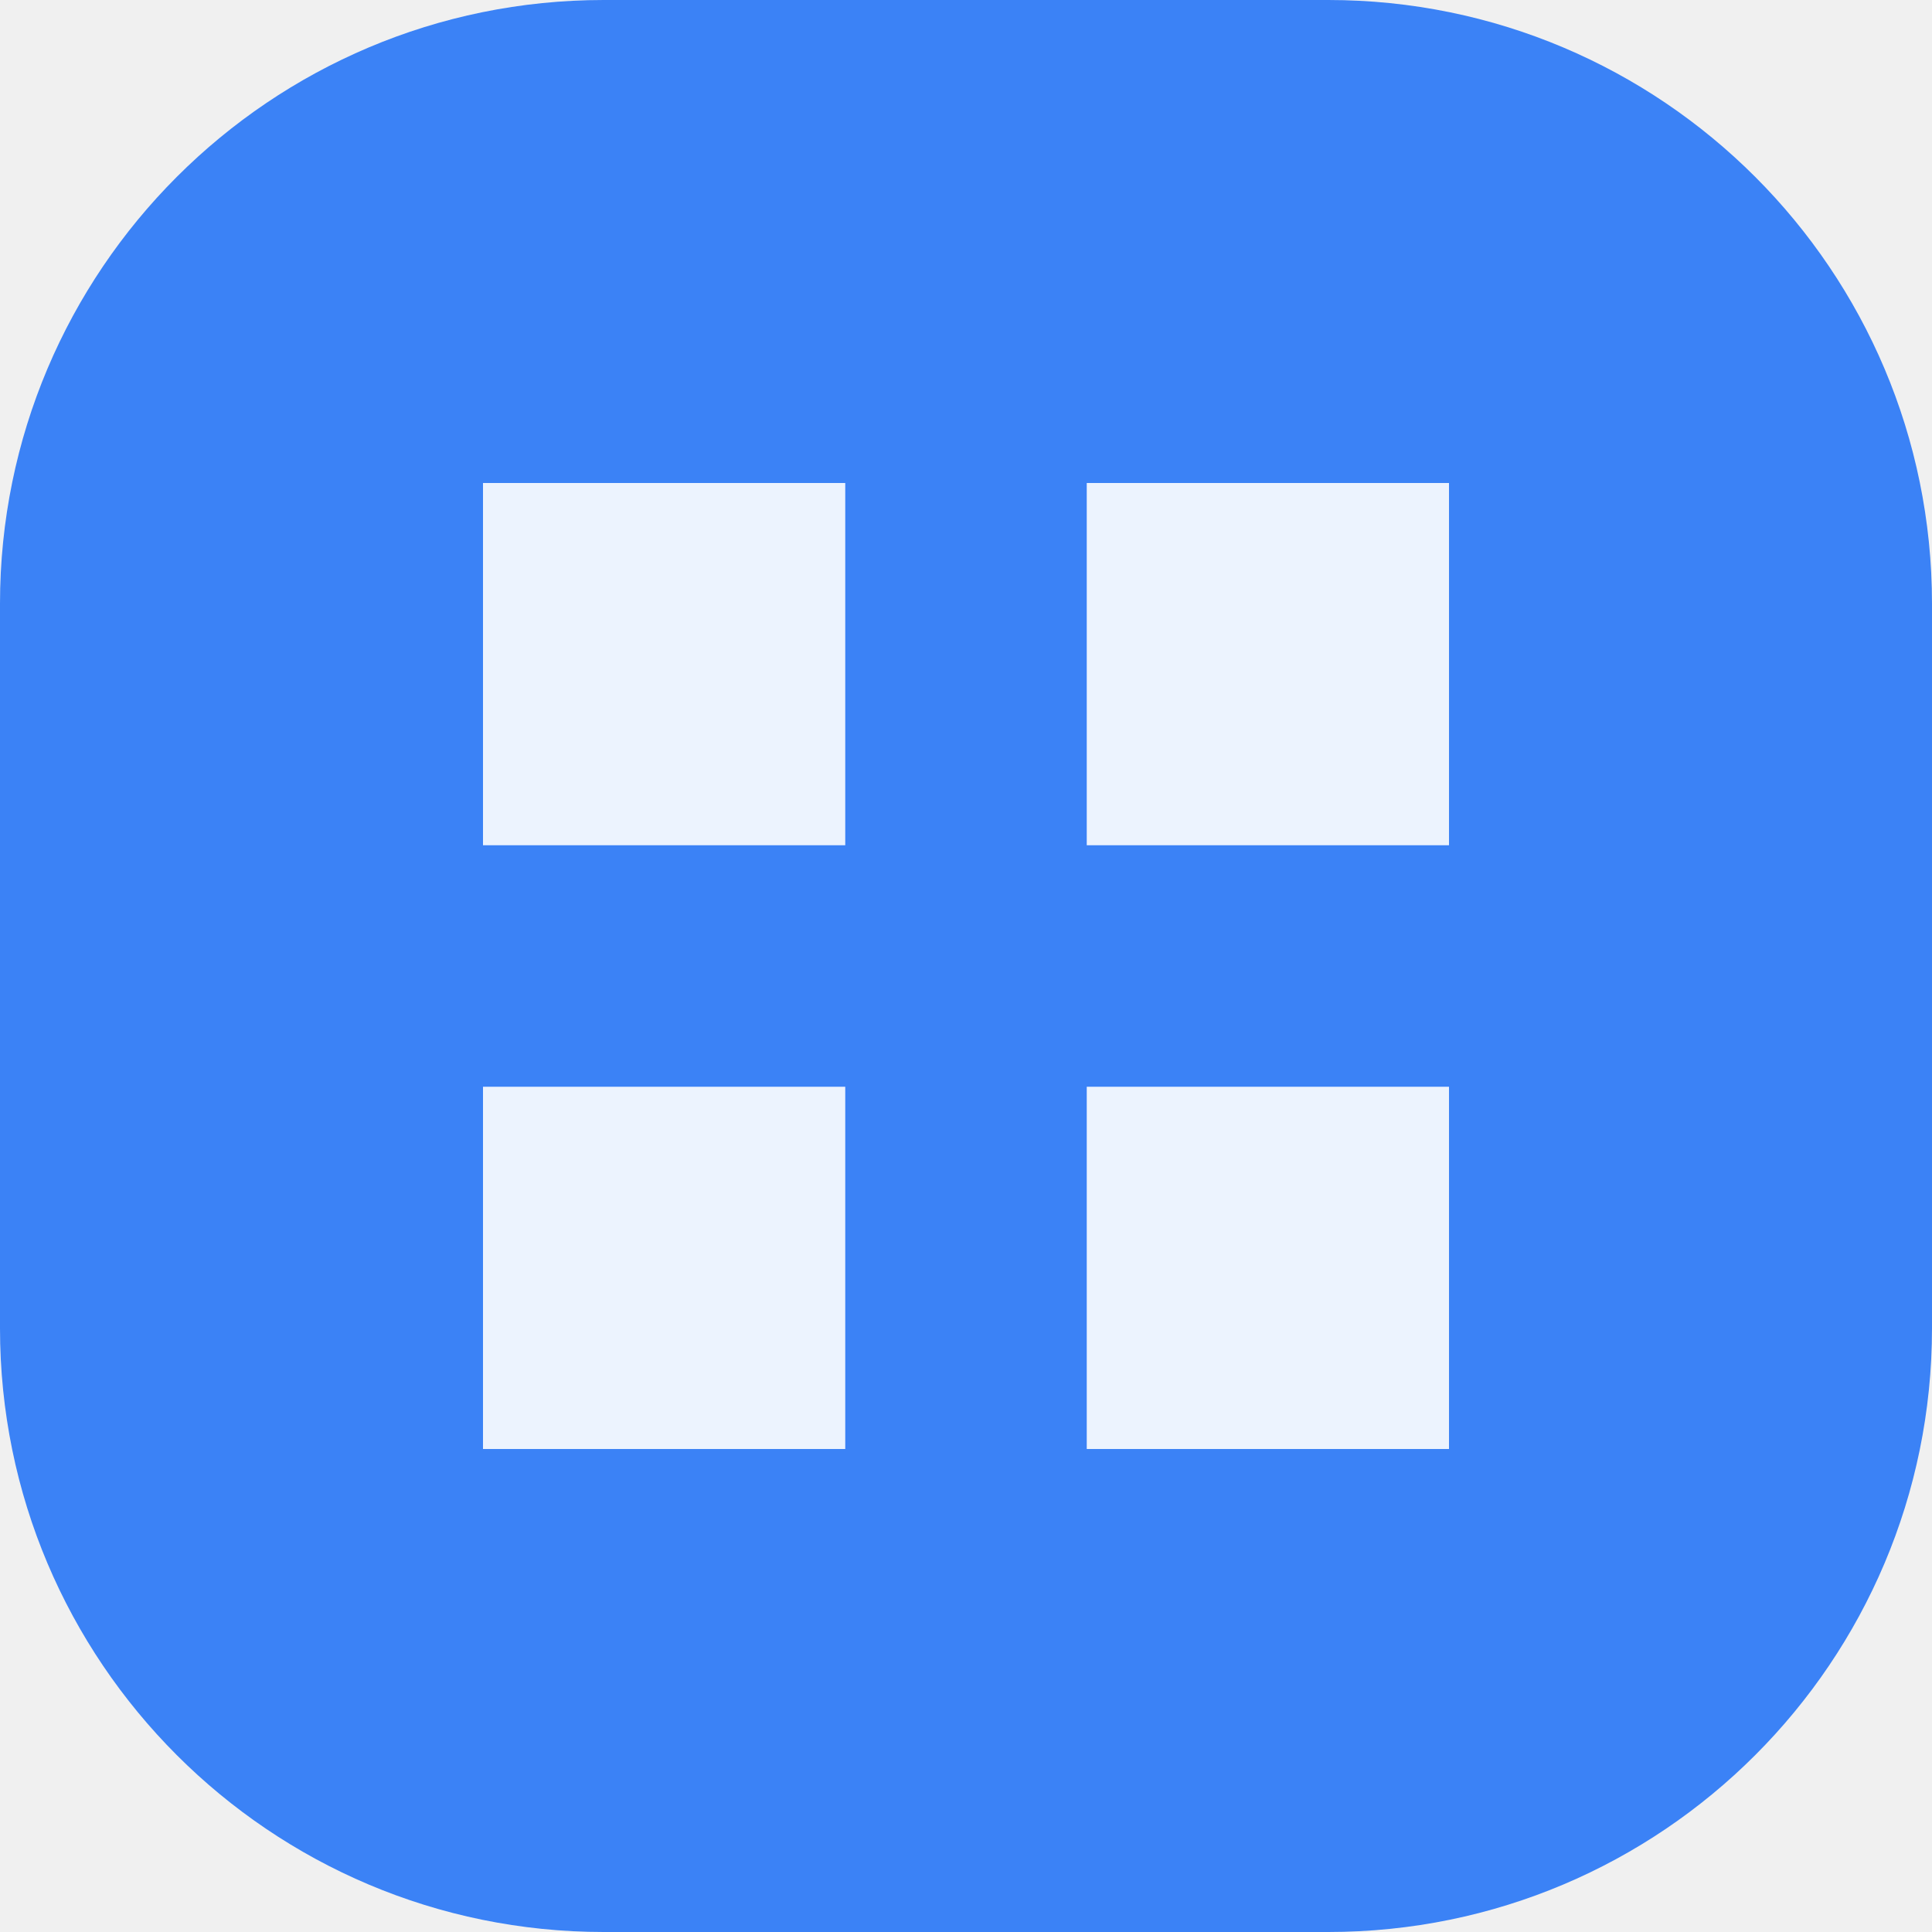
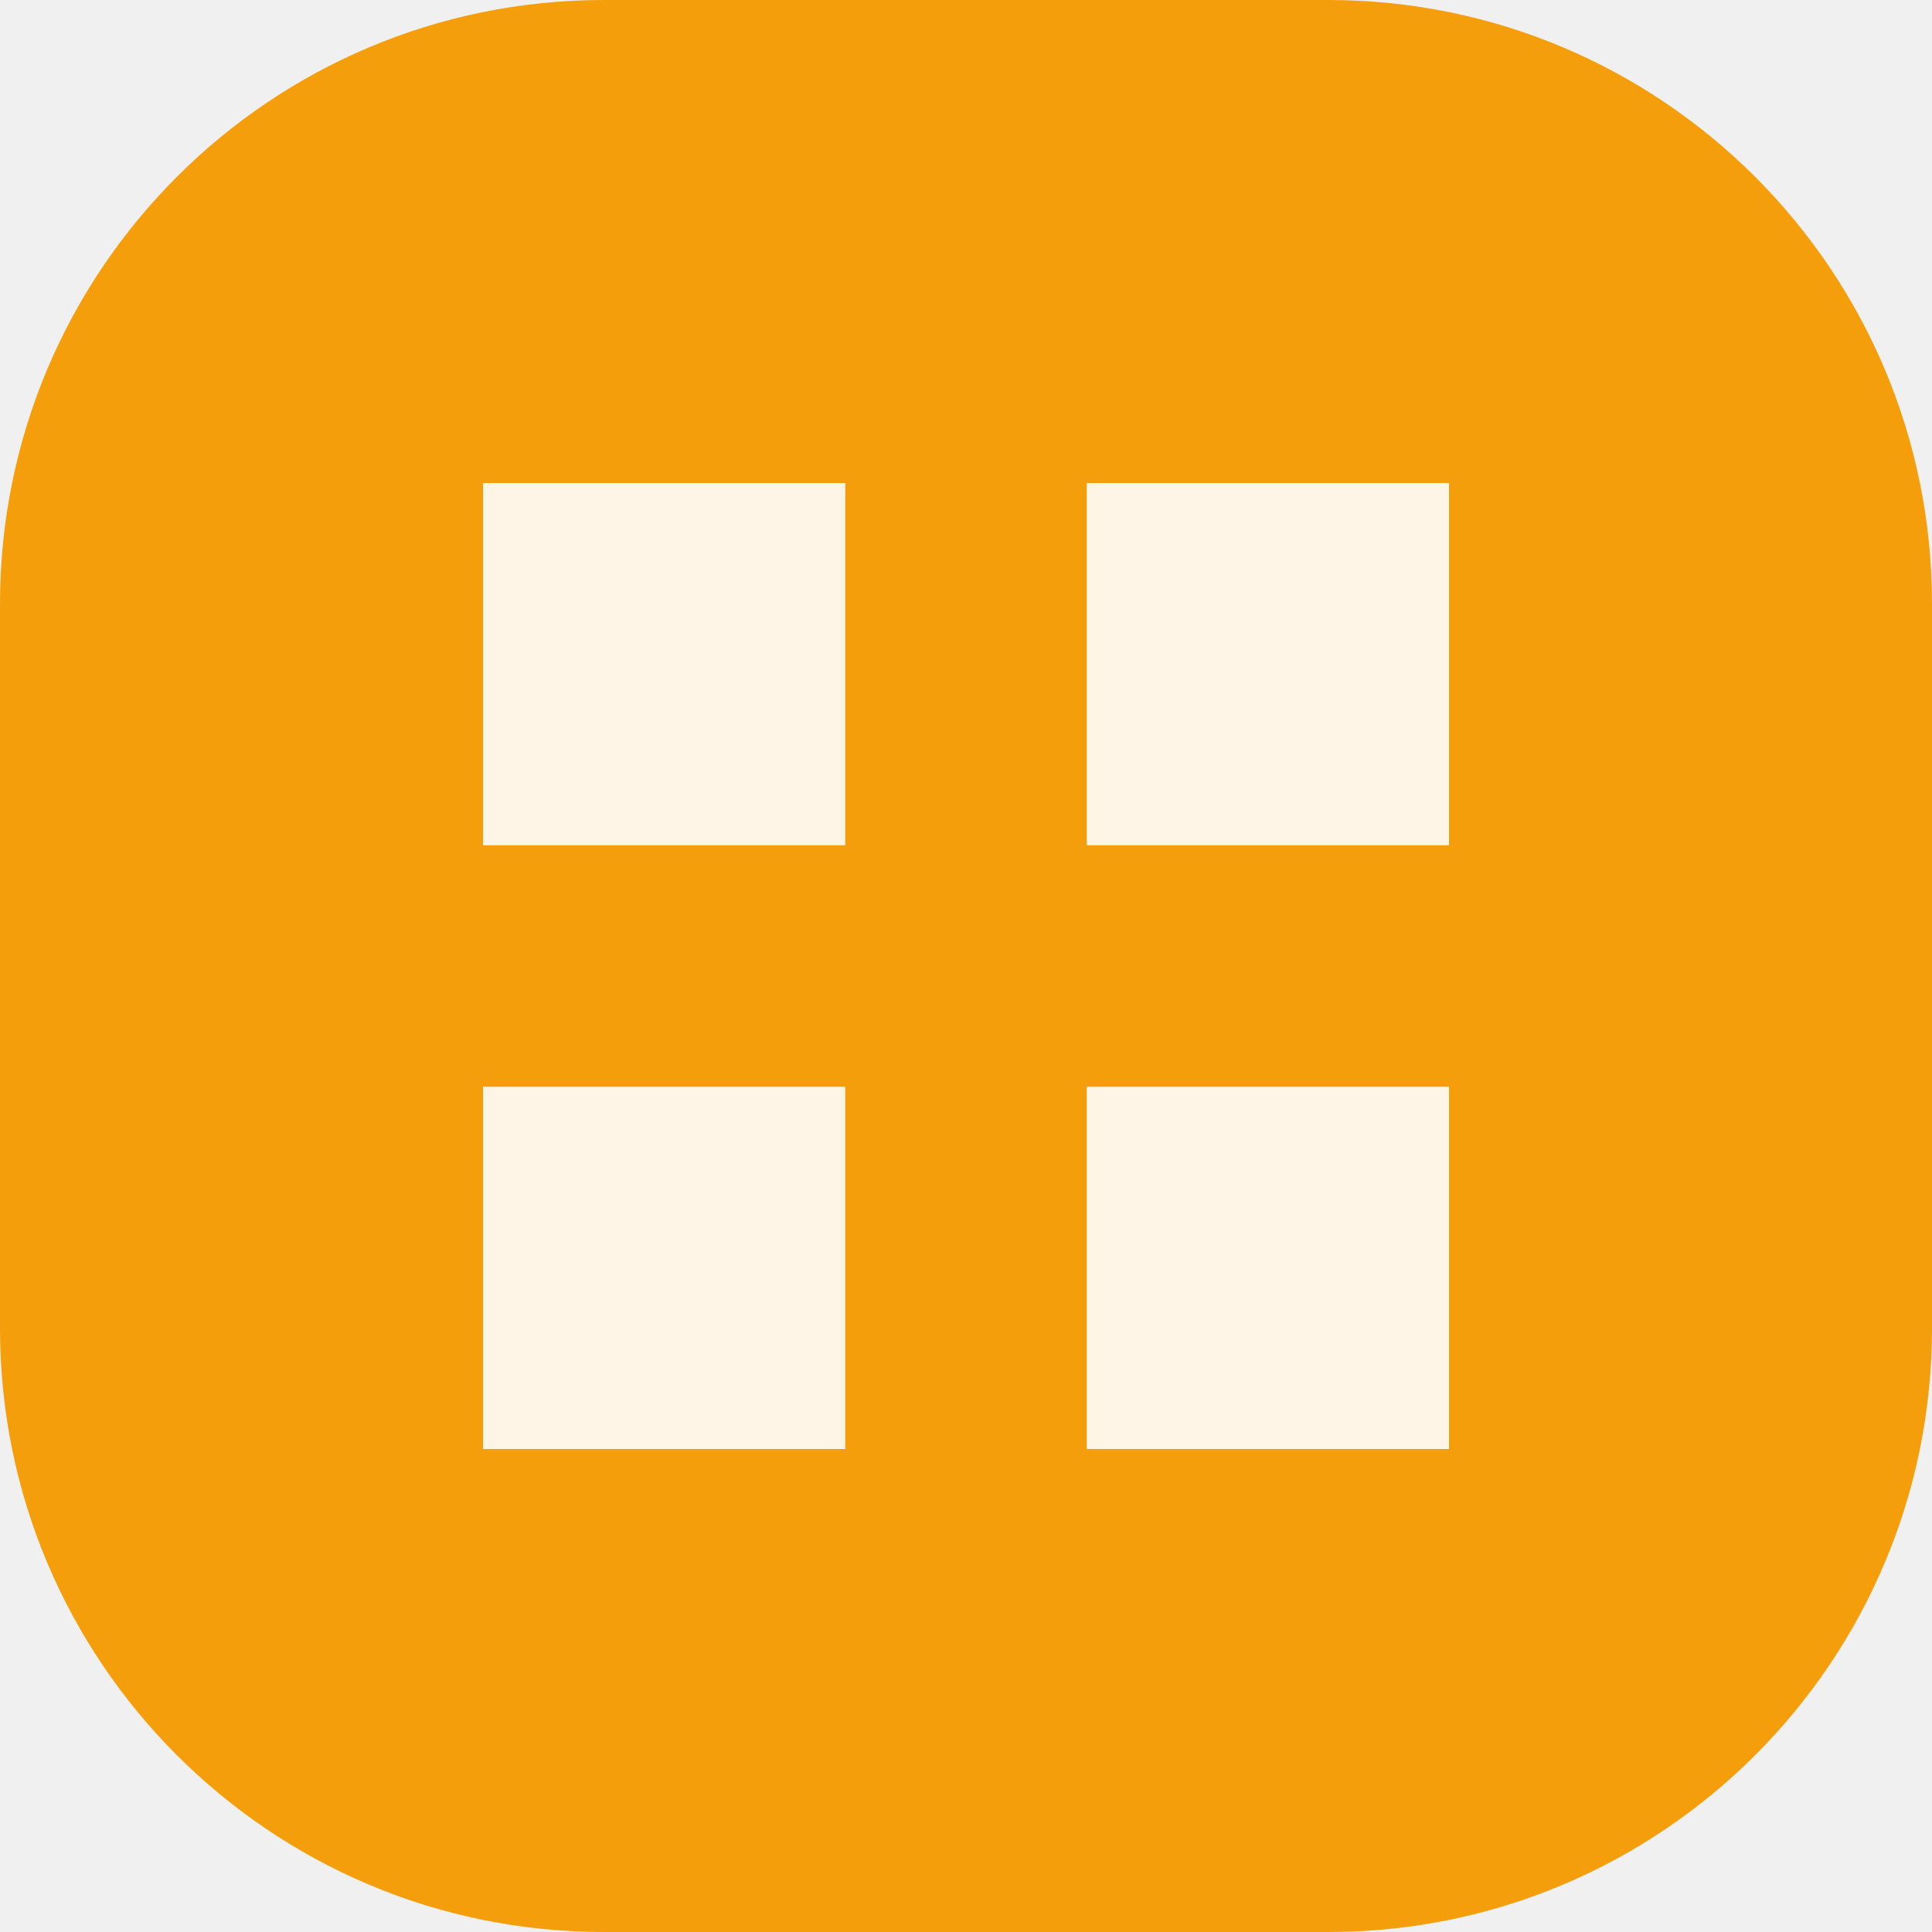
<svg xmlns="http://www.w3.org/2000/svg" viewBox="0 0 32 32" fill="none">
-   <rect width="32" height="32" rx="10" fill="#3b82f6" />
+   <rect width="32" height="32" rx="10" fill="#f59e0b" />
  <path d="M8 8h6v6H8V8zm10 0h6v6h-6V8zM8 18h6v6H8v-6zm10 0h6v6h-6v-6z" fill="white" fill-opacity="0.9" />
</svg>
